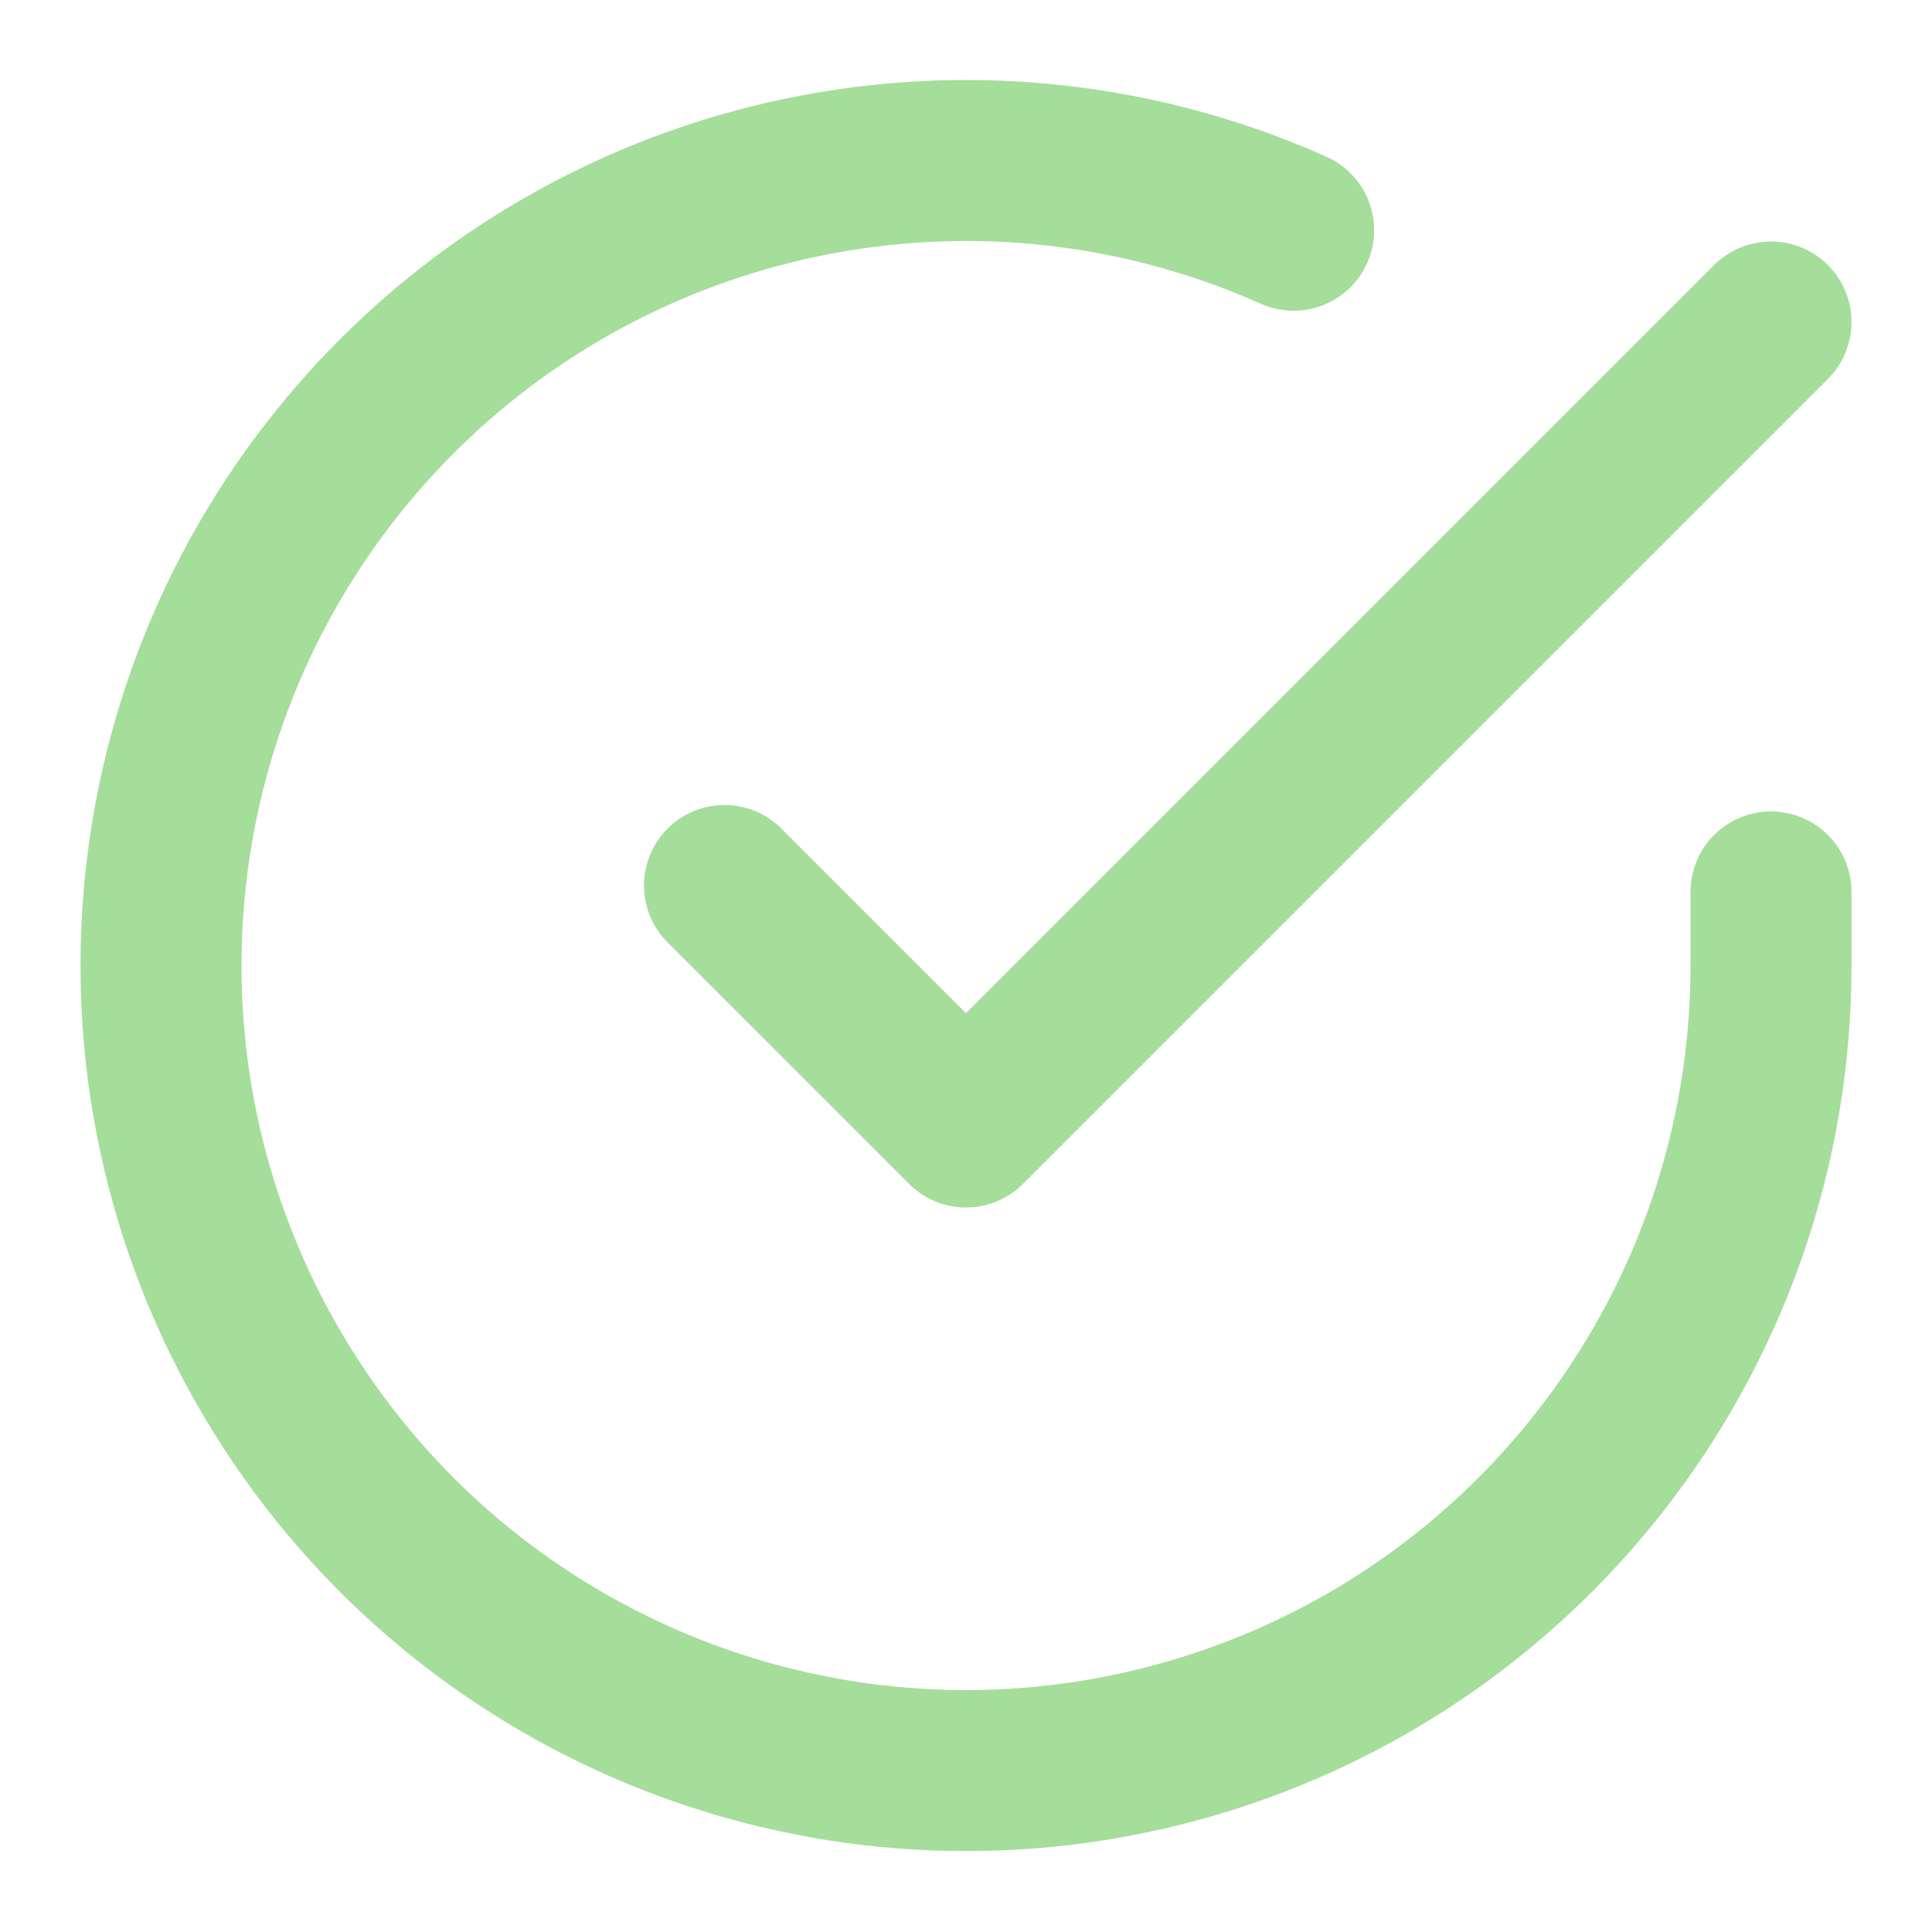
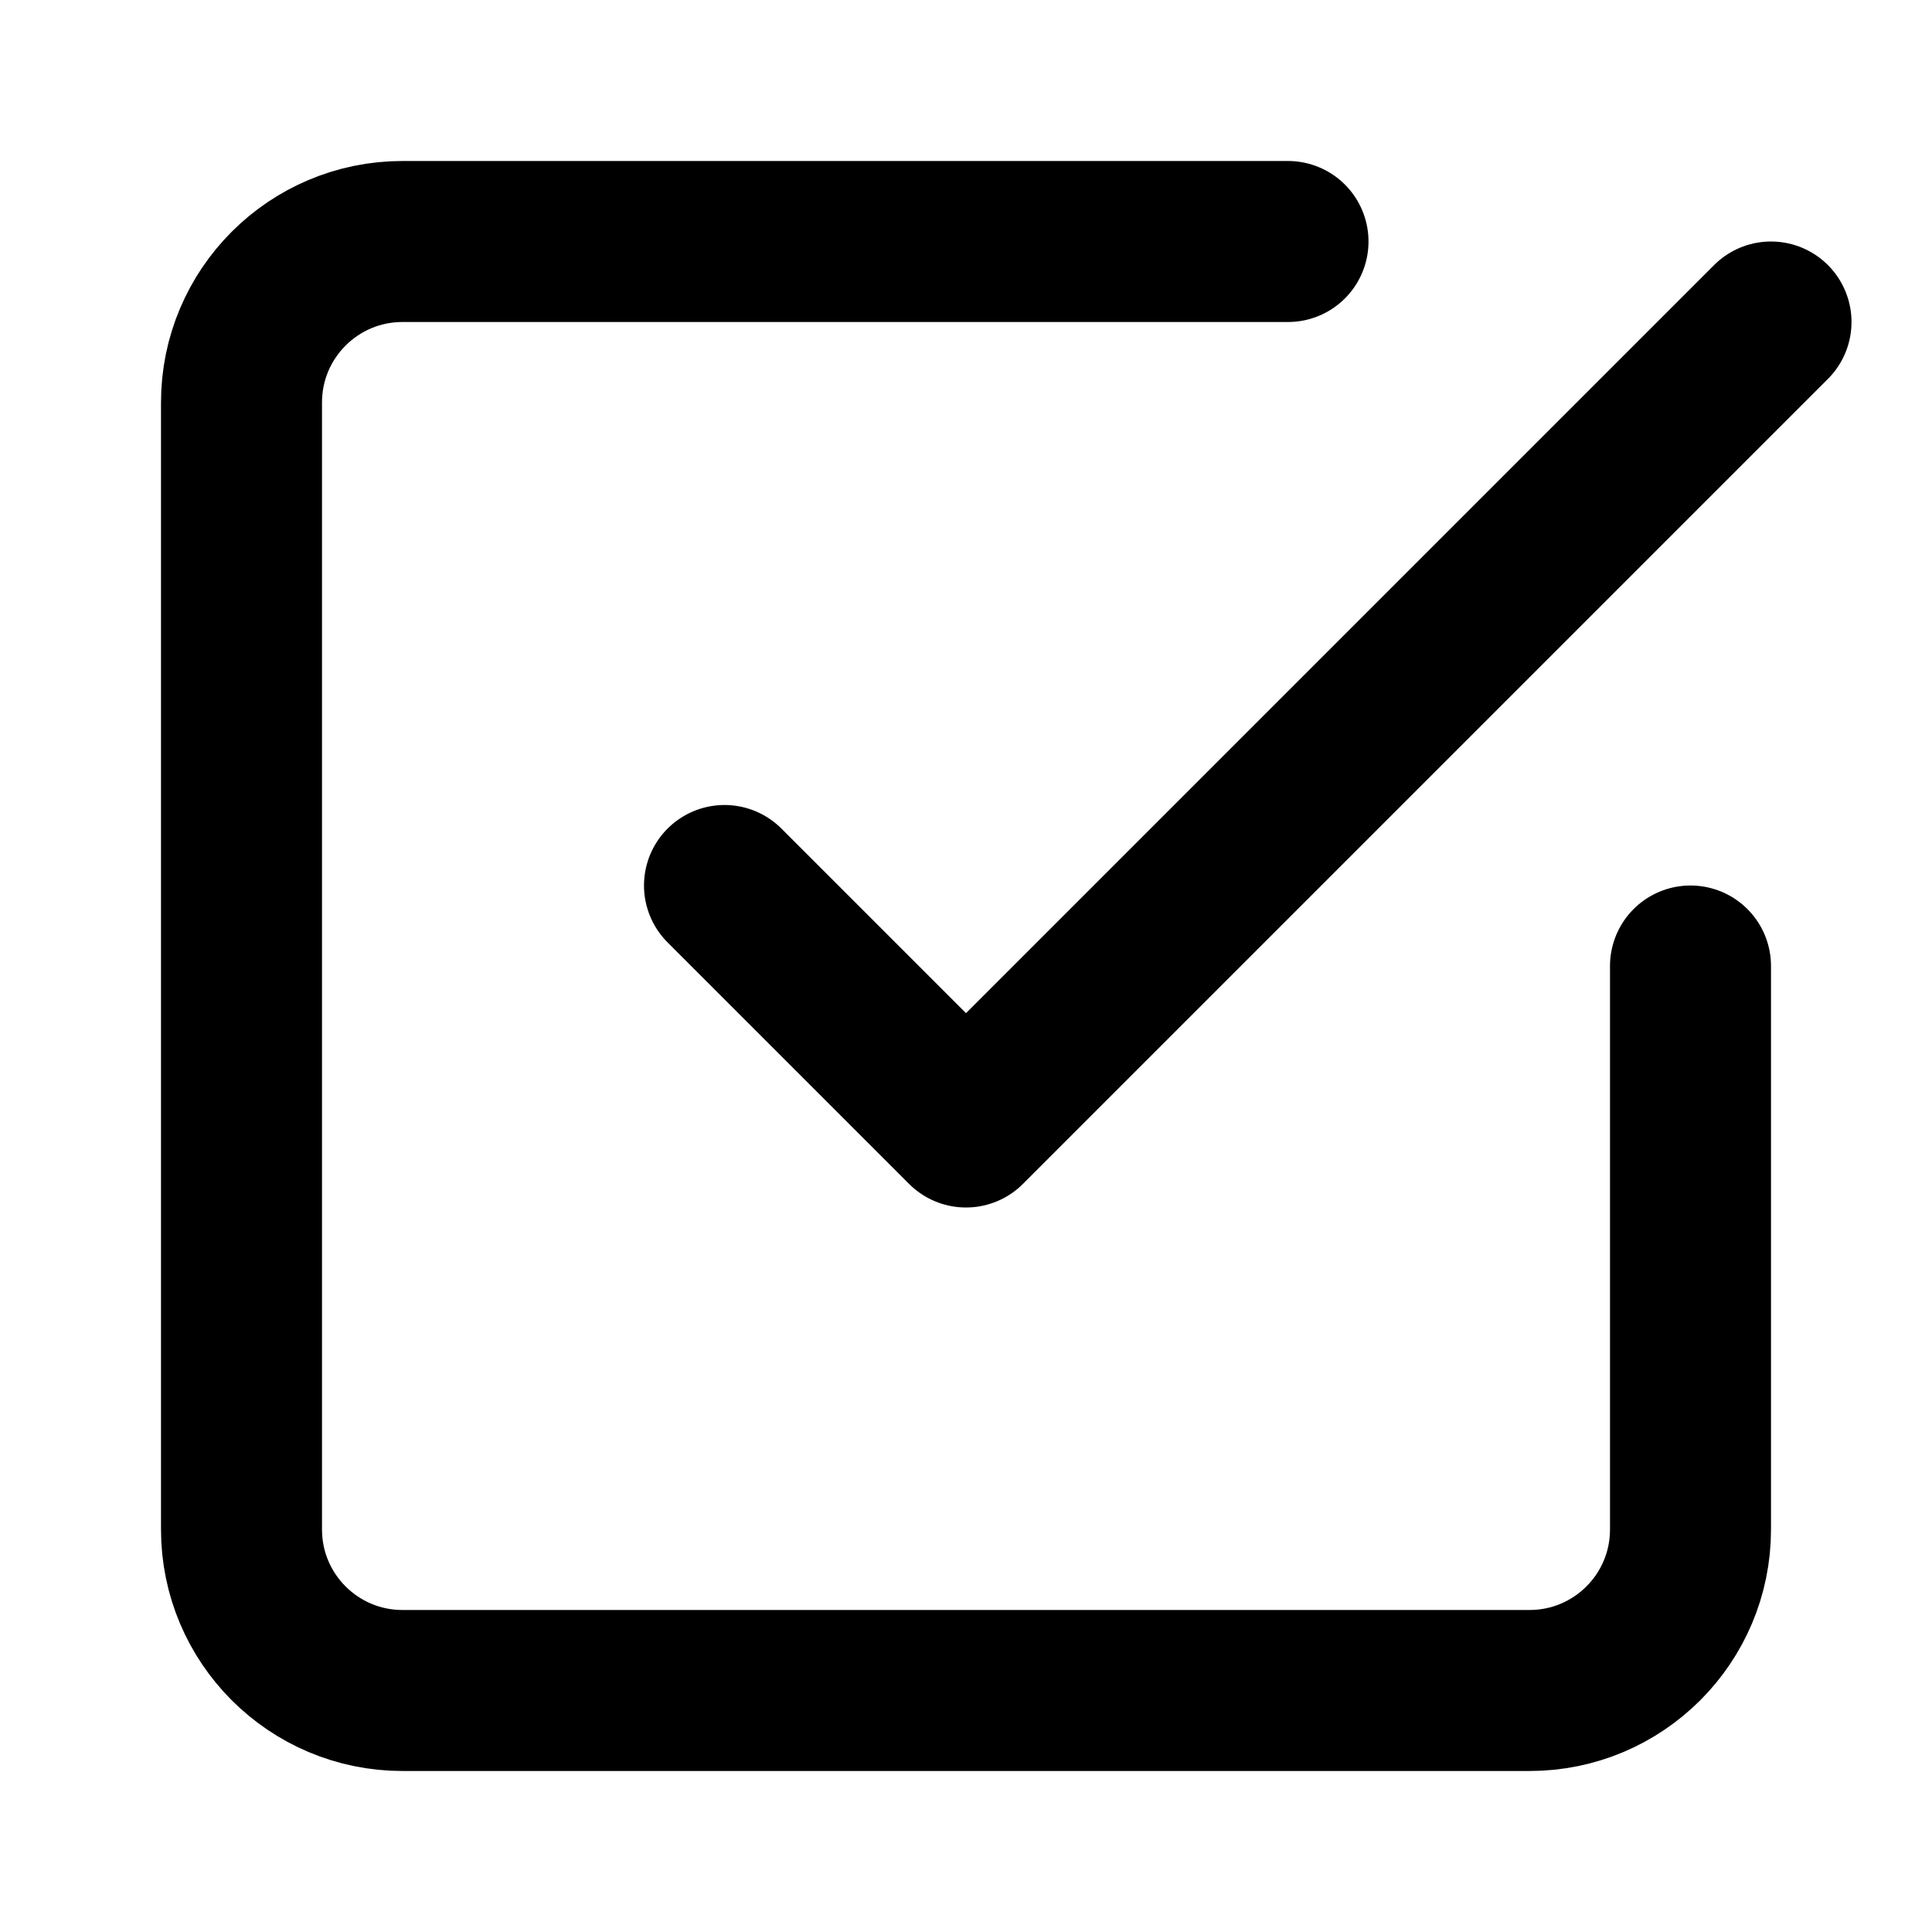
- <svg xmlns="http://www.w3.org/2000/svg" width="24" height="24" viewBox="0 0 24 24" fill="none" stroke="rgb(165, 221, 155)" stroke-width="2" stroke-linecap="round" stroke-linejoin="round" class="lucide lucide-check-circle">
-   <path d="M22 11.08V12a10 10 0 1 1-5.93-9.14" />
+ <svg xmlns="http://www.w3.org/2000/svg" width="30" height="30" viewBox="0 0 24 24" fill="none" stroke="currentColor" stroke-width="2" stroke-linecap="round" stroke-linejoin="round" class="lucide lucide-check-square">
  <path d="m9 11 3 3L22 4" />
+   <path d="M21 12v7a2 2 0 0 1-2 2H5a2 2 0 0 1-2-2V5a2 2 0 0 1 2-2h11" />
</svg>
